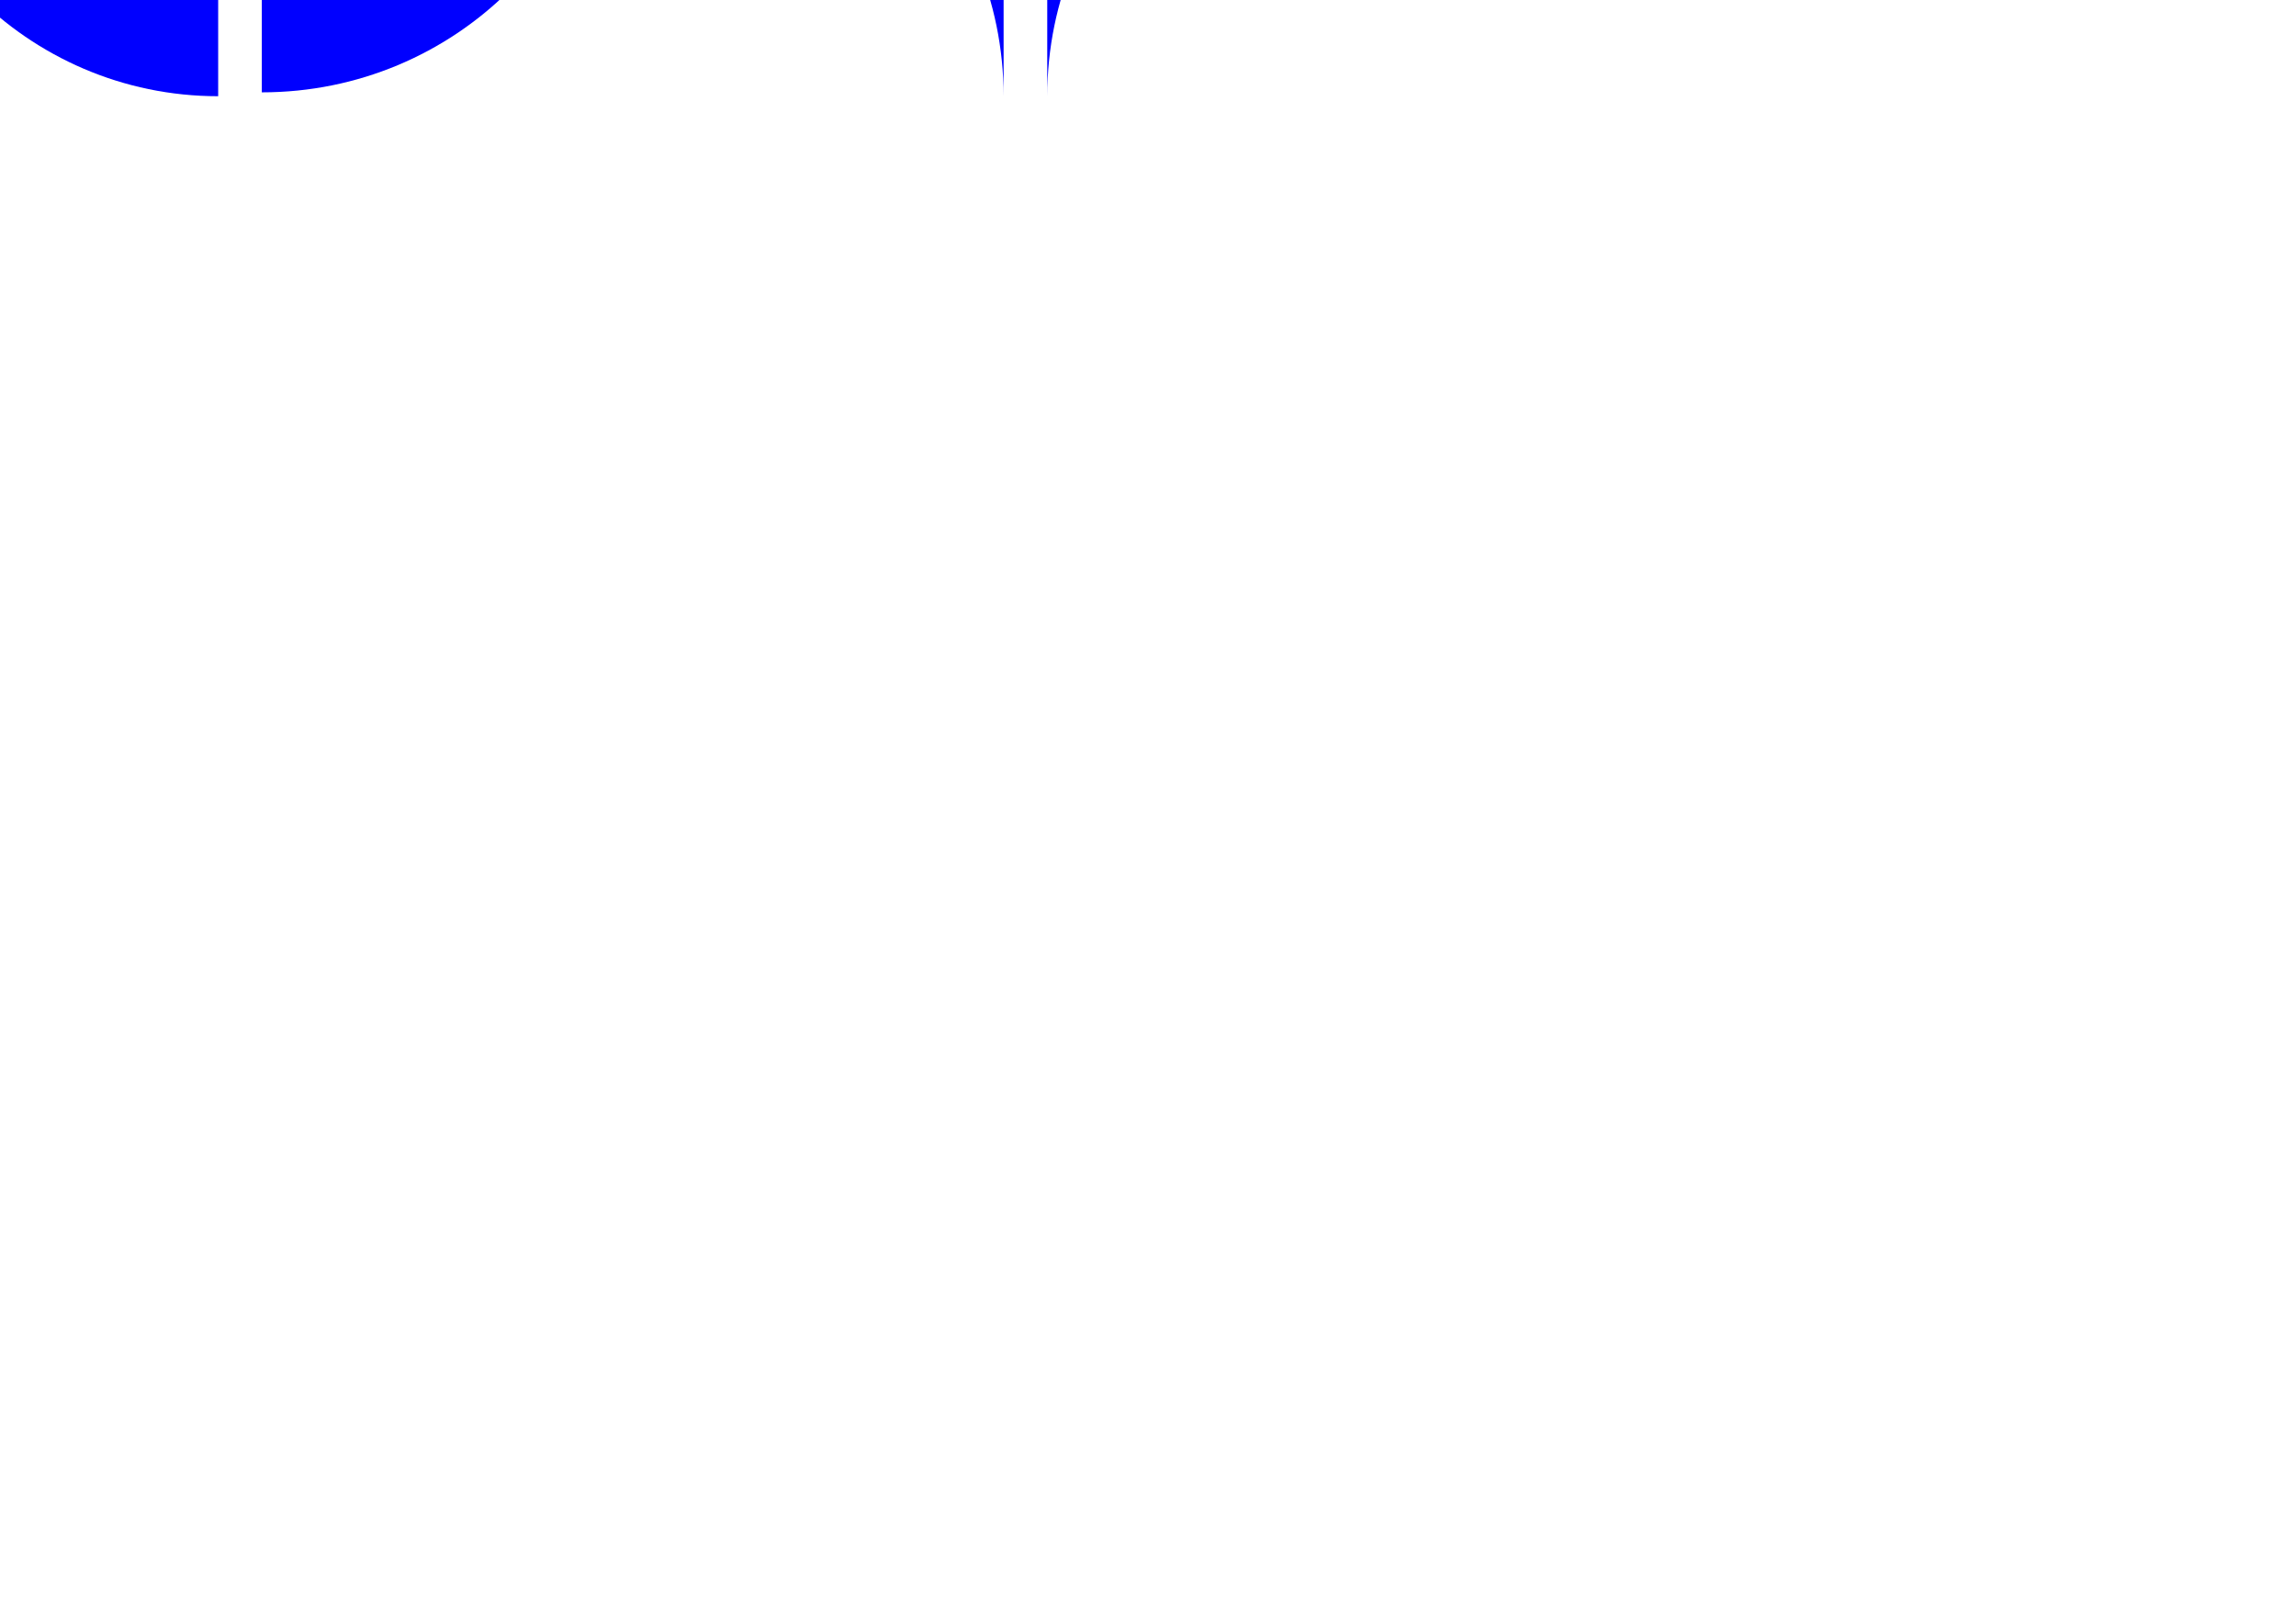
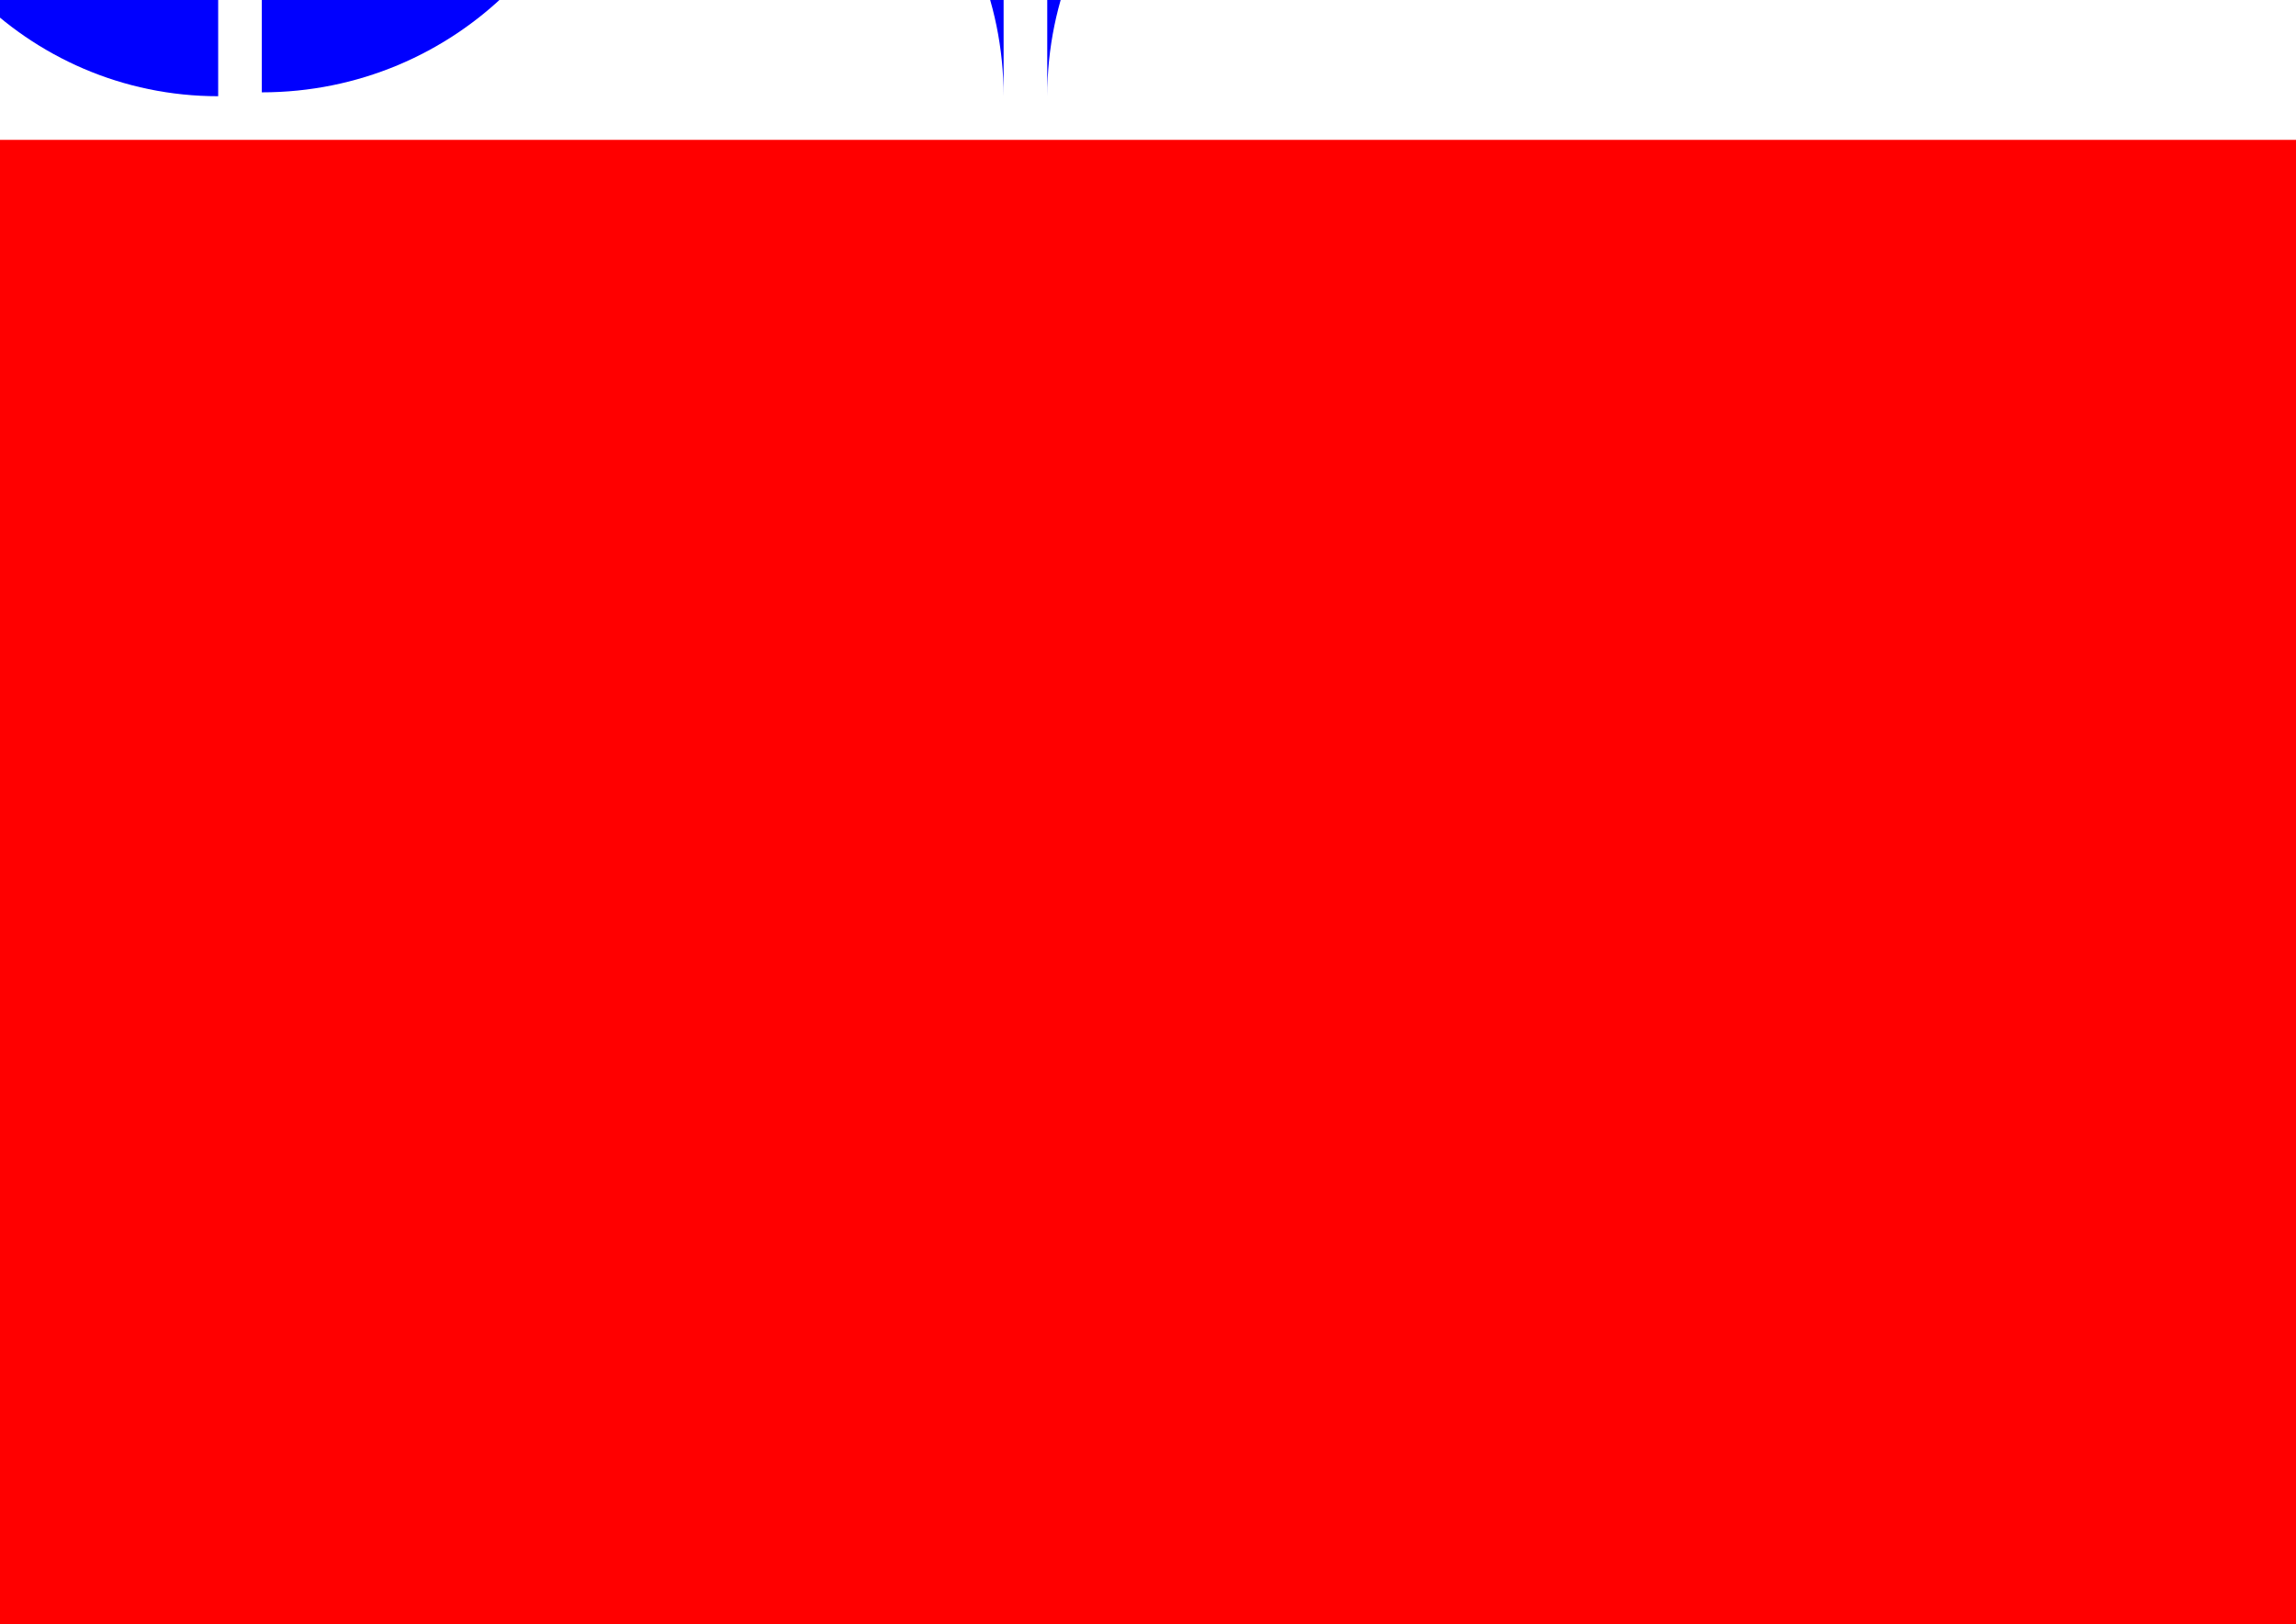
<svg xmlns="http://www.w3.org/2000/svg" width="1052.362" height="744.094" id="svg2" version="1.1">
  <defs id="defs4" />
  <g id="layer1" transform="translate(0,-308.2677)">
    <path style="fill:#0000ff;fill-rule:evenodd;stroke:none" d="M 460,12.362 C 460,100.728 388.366,172.362 300,172.362 l 160,0 0,-160 z" id="path3781" />
    <path style="fill:#0000ff;fill-rule:evenodd;stroke:none" d="m 120,192.362 160,0 c 0,87.373 -71.628,158.223 -160,158.223 l 0,-158.223 z" id="rect2989" />
    <rect style="fill:#0000ff;fill-opacity:1;stroke:none" id="rect3820" width="160" height="160" x="680" y="12.362" />
    <path style="fill:#0000ff;fill-rule:evenodd;stroke:none" d="m 100,192.362 0,160 c -87.373,0 -158.223,-71.628 -158.223,-160 l 158.223,0 z" id="rect2989-0" />
    <path style="fill:#0000ff;fill-rule:evenodd;stroke:none" d="m 120,172.362 0,-160 c 87.373,0 158.223,71.628 158.223,160 l -158.223,0 z" id="rect2989-9" />
    <path style="fill:#0000ff;fill-rule:evenodd;stroke:none" d="m 100,172.362 -160,0 C -60,84.989 11.628,14.139 100,14.139 l 0,158.223 z" id="rect2989-4" />
    <path style="fill:#0000ff;fill-rule:evenodd;stroke:none" d="M 460,352.362 C 460,263.997 388.366,192.362 300,192.362 l 160,0 0,160 z" id="path3781-8" />
    <path style="fill:#0000ff;fill-rule:evenodd;stroke:none" d="m 480,12.362 c 0,88.366 71.634,160 160,160 l -160,0 0,-160 z" id="path3781-82" />
    <path style="fill:#0000ff;fill-rule:evenodd;stroke:none" d="M 480,352.362 C 480,263.997 551.634,192.362 640,192.362 l -160,0 0,160 z" id="path3781-4" />
    <path style="fill:#00ff00;fill-rule:evenodd;stroke:none;fill-opacity:1" d="m 460,-347.638 c 0,88.366 -71.634,160 -160,160 l 160,0 0,-160 z" id="path3781-5" />
    <path style="fill:#00ff00;fill-rule:evenodd;stroke:none;fill-opacity:1" d="m 120,-167.638 160,0 c 0,87.373 -71.628,158.223 -160,158.223 l 0,-158.223 z" id="rect2989-5" />
    <rect style="fill:#00ff00;fill-opacity:1;stroke:none" id="rect3820-1" width="160" height="160" x="680" y="-347.638" />
    <path style="fill:#00ff00;fill-rule:evenodd;stroke:none;fill-opacity:1" d="m 100,-167.638 0,160 c -87.373,0 -158.223,-71.628 -158.223,-160 l 158.223,0 z" id="rect2989-0-7" />
    <path style="fill:#00ff00;fill-rule:evenodd;stroke:none;fill-opacity:1" d="m 120,-187.638 0,-160 c 87.373,0 158.223,71.628 158.223,160 l -158.223,0 z" id="rect2989-9-1" />
    <path style="fill:#00ff00;fill-rule:evenodd;stroke:none;fill-opacity:1" d="m 100,-187.638 -160,0 c 0,-87.373 71.628,-158.223 160,-158.223 l 0,158.223 z" id="rect2989-4-1" />
    <path style="fill:#00ff00;fill-rule:evenodd;stroke:none;fill-opacity:1" d="M 460,-7.638 C 460,-96.003 388.366,-167.638 300,-167.638 l 160,0 0,160 z" id="path3781-8-5" />
    <path style="fill:#00ff00;fill-rule:evenodd;stroke:none;fill-opacity:1" d="m 480,-347.638 c 0,88.366 71.634,160 160,160 l -160,0 0,-160 z" id="path3781-82-2" />
    <path style="fill:#00ff00;fill-rule:evenodd;stroke:none;fill-opacity:1" d="M 480,-7.638 C 480,-96.003 551.634,-167.638 640,-167.638 l -160,0 0,160 z" id="path3781-4-7" />
    <path style="fill:#ff0000;fill-rule:evenodd;stroke:none;fill-opacity:1" d="m 460,-707.638 c 0,88.366 -71.634,160 -160,160 l 160,0 0,-160 z" id="path3781-6" />
    <path style="fill:#ff0000;fill-rule:evenodd;stroke:none;fill-opacity:1" d="m 120,-527.638 160,0 c 0,87.373 -71.628,158.223 -160,158.223 l 0,-158.223 z" id="rect2989-1" />
    <rect style="fill:#ff0000;fill-opacity:1;stroke:none" id="rect3820-4" width="160" height="160" x="680" y="-707.638" />
    <path style="fill:#ff0000;fill-rule:evenodd;stroke:none;fill-opacity:1" d="m 100,-527.638 0,160 c -87.373,0 -158.223,-71.628 -158.223,-160 l 158.223,0 z" id="rect2989-0-2" />
    <path style="fill:#ff0000;fill-rule:evenodd;stroke:none;fill-opacity:1" d="m 120,-547.638 0,-160 c 87.373,0 158.223,71.628 158.223,160 l -158.223,0 z" id="rect2989-9-3" />
    <path style="fill:#ff0000;fill-rule:evenodd;stroke:none;fill-opacity:1" d="m 100,-547.638 -160,0 c 0,-87.373 71.628,-158.223 160,-158.223 l 0,158.223 z" id="rect2989-4-2" />
    <path style="fill:#ff0000;fill-rule:evenodd;stroke:none;fill-opacity:1" d="m 460,-367.638 c 0,-88.366 -71.634,-160 -160,-160 l 160,0 0,160 z" id="path3781-8-2" />
    <path style="fill:#ff0000;fill-rule:evenodd;stroke:none;fill-opacity:1" d="m 480,-707.638 c 0,88.366 71.635,160 160,160 l -160,0 0,-160 z" id="path3781-82-1" />
    <path style="fill:#ff0000;fill-rule:evenodd;stroke:none;fill-opacity:1" d="m 480,-367.638 c 0,-88.366 71.635,-160 160,-160 l -160,0 0,160 z" id="path3781-4-6" />
+     <rect style="fill:#ff0000;fill-opacity:1;stroke:none" id="rect3820-4-8" width="1600" height="1600" x="-60" y="372.362" />
+     <rect style="fill:#00ff00;fill-opacity:1;stroke:none" id="rect3820-4-8-5" width="1600" height="1600" x="-40" y="2052.362" />
+     <rect style="fill:#0000ff;fill-opacity:1;stroke:none" id="rect3820-4-8-7" width="1600" height="1600" x="-40" y="3692.362" />
+     <path style="fill:#808080;fill-opacity:1;fill-rule:evenodd;stroke:none" d="m 460,-1067.638 c 0,88.366 -71.634,160 -160,160 l 160,0 0,-160 z" id="path3781-6-6" />
+     <path style="fill:#808080;fill-opacity:1;fill-rule:evenodd;stroke:none" d="m 120,-887.638 160,0 c 0,87.373 -71.628,158.223 -160,158.223 l 0,-158.223 z" id="rect2989-1-1" />
+     <rect style="fill:#808080;fill-opacity:1;stroke:none" id="rect3820-4-89" width="160" height="160" x="680" y="-1067.638" />
+     <path style="fill:#808080;fill-opacity:1;fill-rule:evenodd;stroke:none" d="m 100,-887.638 0,160 c -87.373,0 -158.223,-71.628 -158.223,-160 l 158.223,0 z" id="rect2989-0-2-2" />
+     <path style="fill:#808080;fill-opacity:1;fill-rule:evenodd;stroke:none" d="m 120,-907.638 0,-160 c 87.373,0 158.223,71.628 158.223,160 l -158.223,0 z" id="rect2989-9-3-7" />
+     <path style="fill:#808080;fill-opacity:1;fill-rule:evenodd;stroke:none" d="m 100,-907.638 -160,0 c 0,-87.373 71.628,-158.223 160,-158.223 l 0,158.223 z" id="rect2989-4-2-9" />
+     <path style="fill:#808080;fill-opacity:1;fill-rule:evenodd;stroke:none" d="m 460,-727.638 c 0,-88.366 -71.634,-160 -160,-160 l 160,0 0,160 z" id="path3781-8-2-5" />
+     <path style="fill:#808080;fill-opacity:1;fill-rule:evenodd;stroke:none" d="m 480,-1067.638 c 0,88.366 71.635,160 160,160 l -160,0 0,-160 z" id="path3781-82-1-4" />
+     <path style="fill:#808080;fill-opacity:1;fill-rule:evenodd;stroke:none" d="m 480,-727.638 c 0,-88.366 71.635,-160 160,-160 l -160,0 0,160 z" id="path3781-4-6-3" />
+     <text xml:space="preserve" style="font-size:184.219px;font-style:normal;font-weight:normal;line-height:125%;letter-spacing:0px;word-spacing:0px;fill:#000000;fill-opacity:1;stroke:none;font-family:Sans" x="917.751" y="-935.77" id="text4036">
+       <tspan id="tspan4038" x="917.751" y="-935.77">WALKWAY</tspan>
+     </text>
+     <text xml:space="preserve" style="font-size:184.219px;font-style:normal;font-weight:normal;line-height:125%;letter-spacing:0px;word-spacing:0px;fill:#000000;fill-opacity:1;stroke:none;font-family:Sans" x="905.518" y="-573.431" id="text4036-1">
+       <tspan id="tspan4038-2" x="905.518" y="-573.431">ROAD</tspan>
+     </text>
+     <text xml:space="preserve" style="font-size:184.219px;font-style:normal;font-weight:normal;line-height:125%;letter-spacing:0px;word-spacing:0px;fill:#000000;fill-opacity:1;stroke:none;font-family:Sans" x="910.195" y="-213.431" id="text4036-3">
+       <tspan id="tspan4038-3" x="910.195" y="-213.431">GROUND</tspan>
+     </text>
+     <text xml:space="preserve" style="font-size:184.219px;font-style:normal;font-weight:normal;line-height:125%;letter-spacing:0px;word-spacing:0px;fill:#000000;fill-opacity:1;stroke:none;font-family:Sans" x="917.751" y="144.23" id="text4036-4">
+       <tspan id="tspan4038-1" x="917.751" y="144.23">BUILDING</tspan>
+     </text>
  </g>
</svg>
